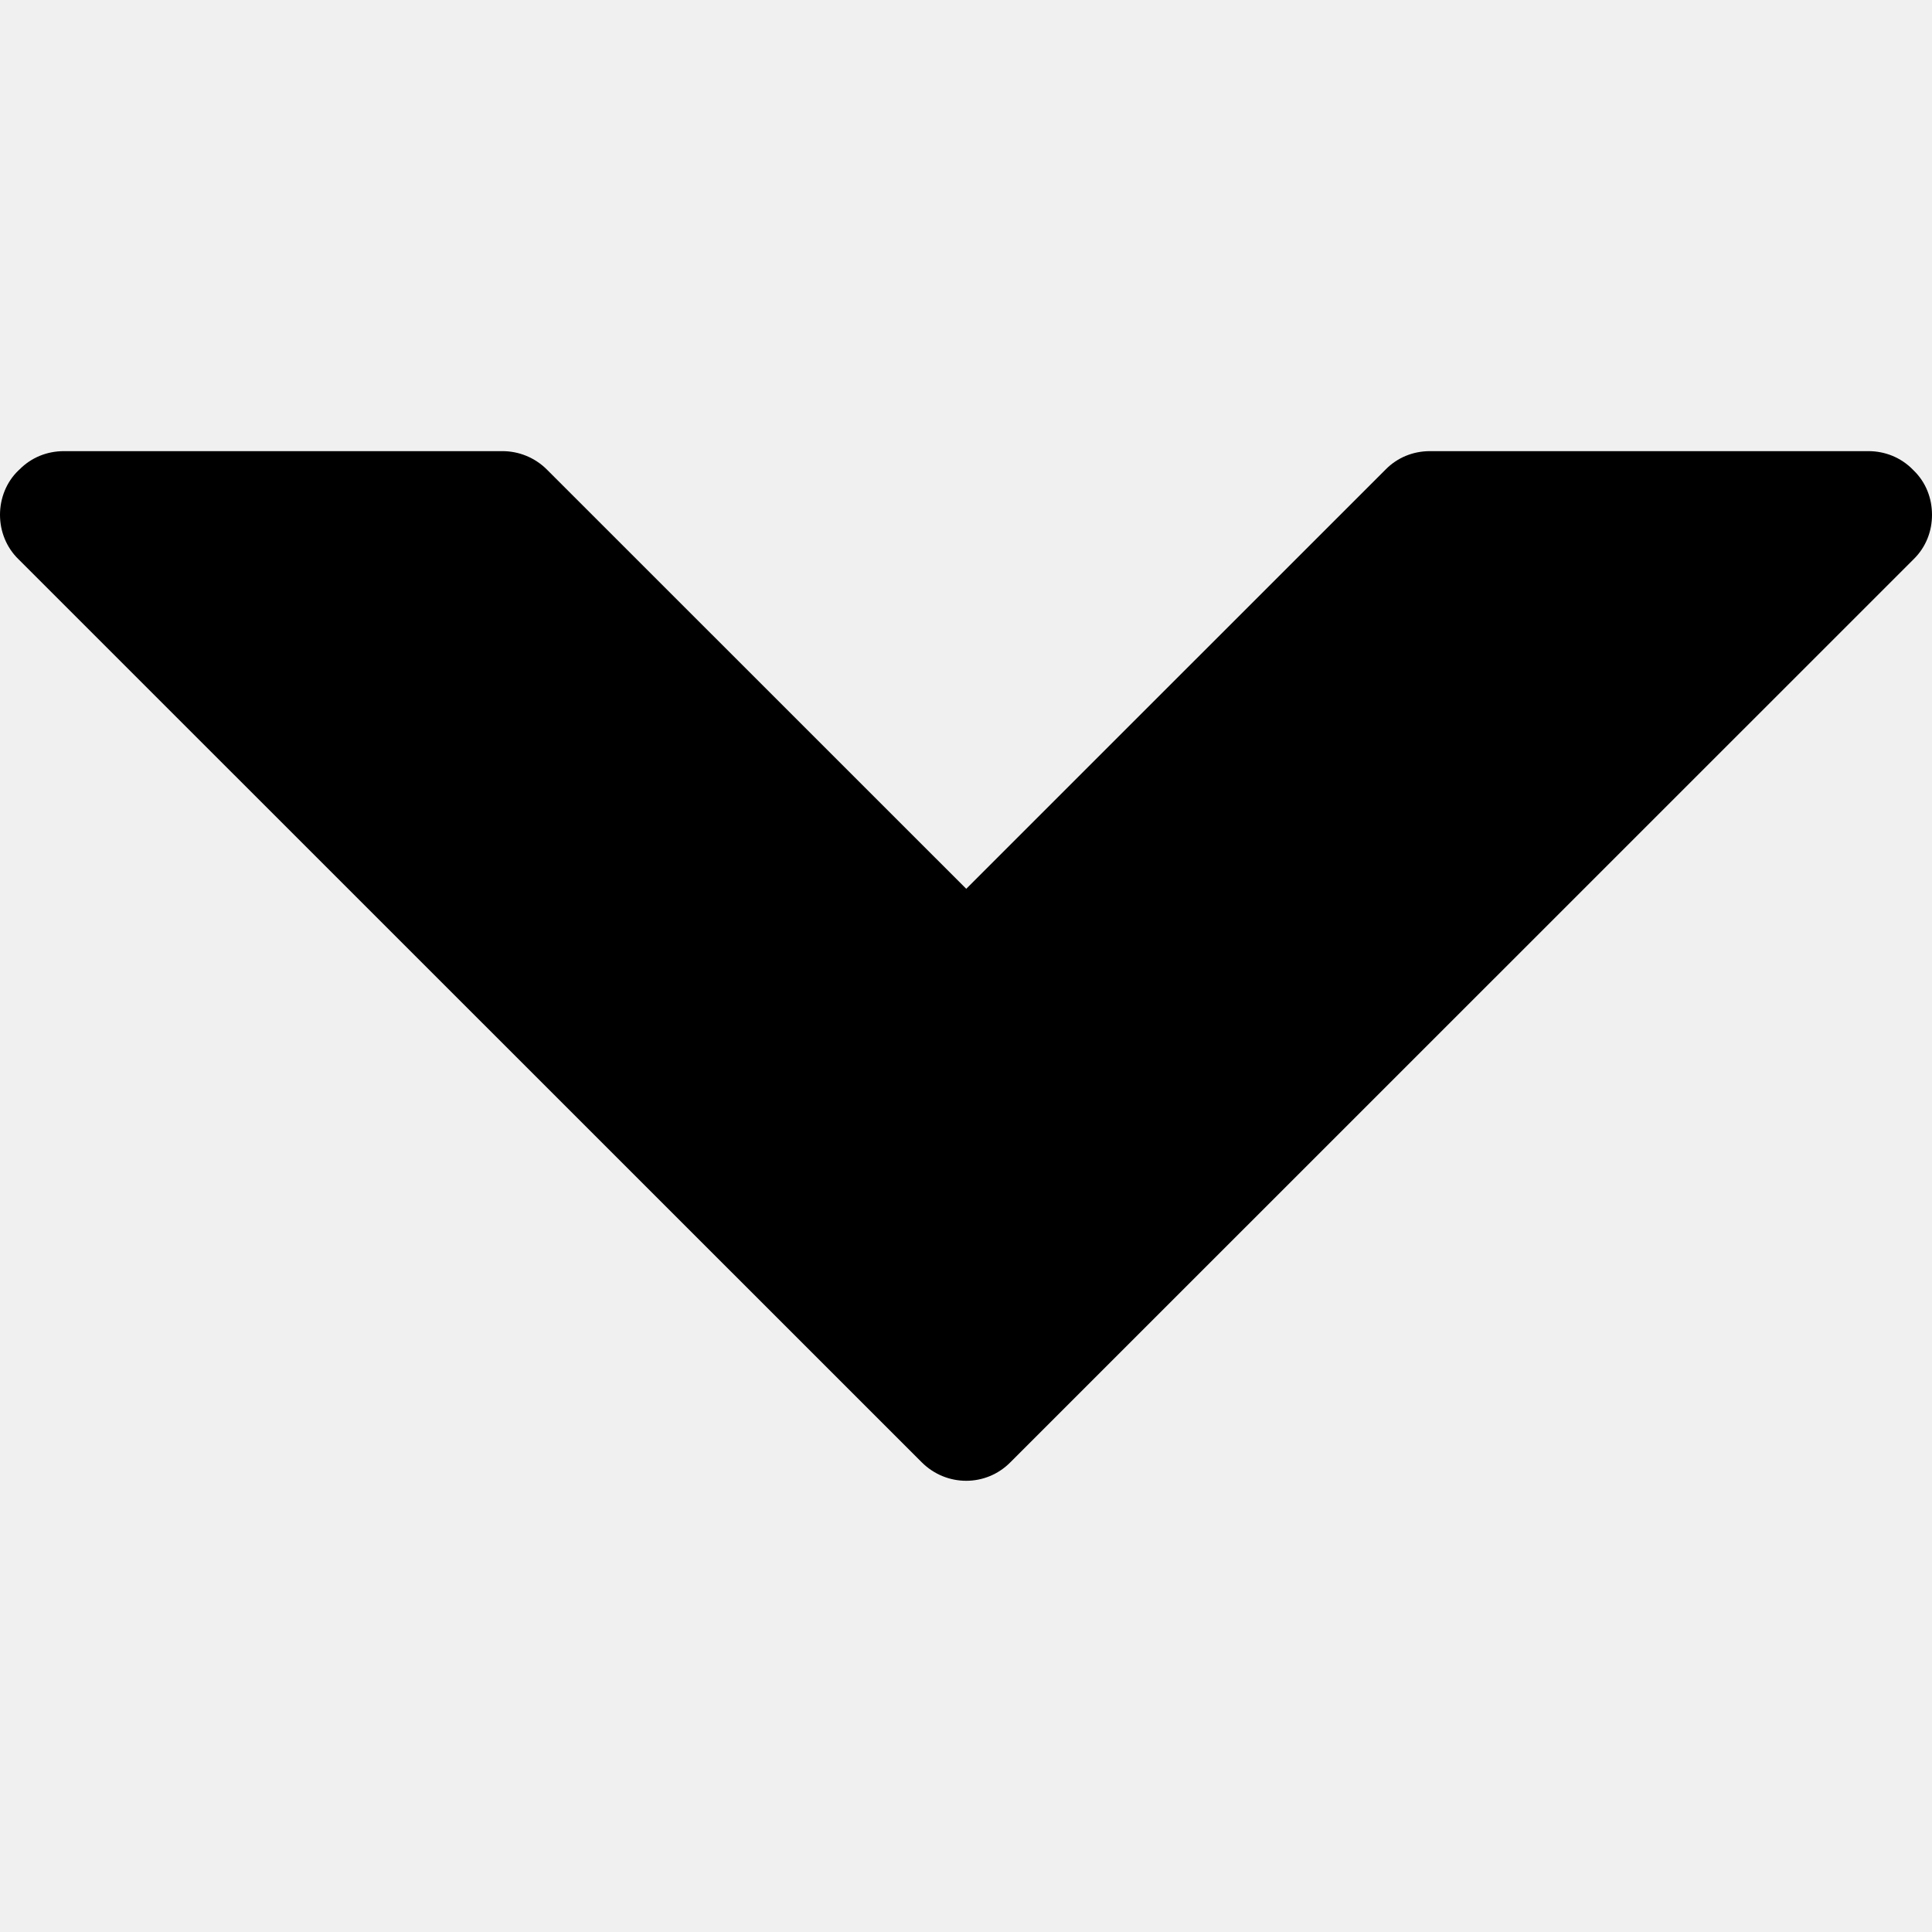
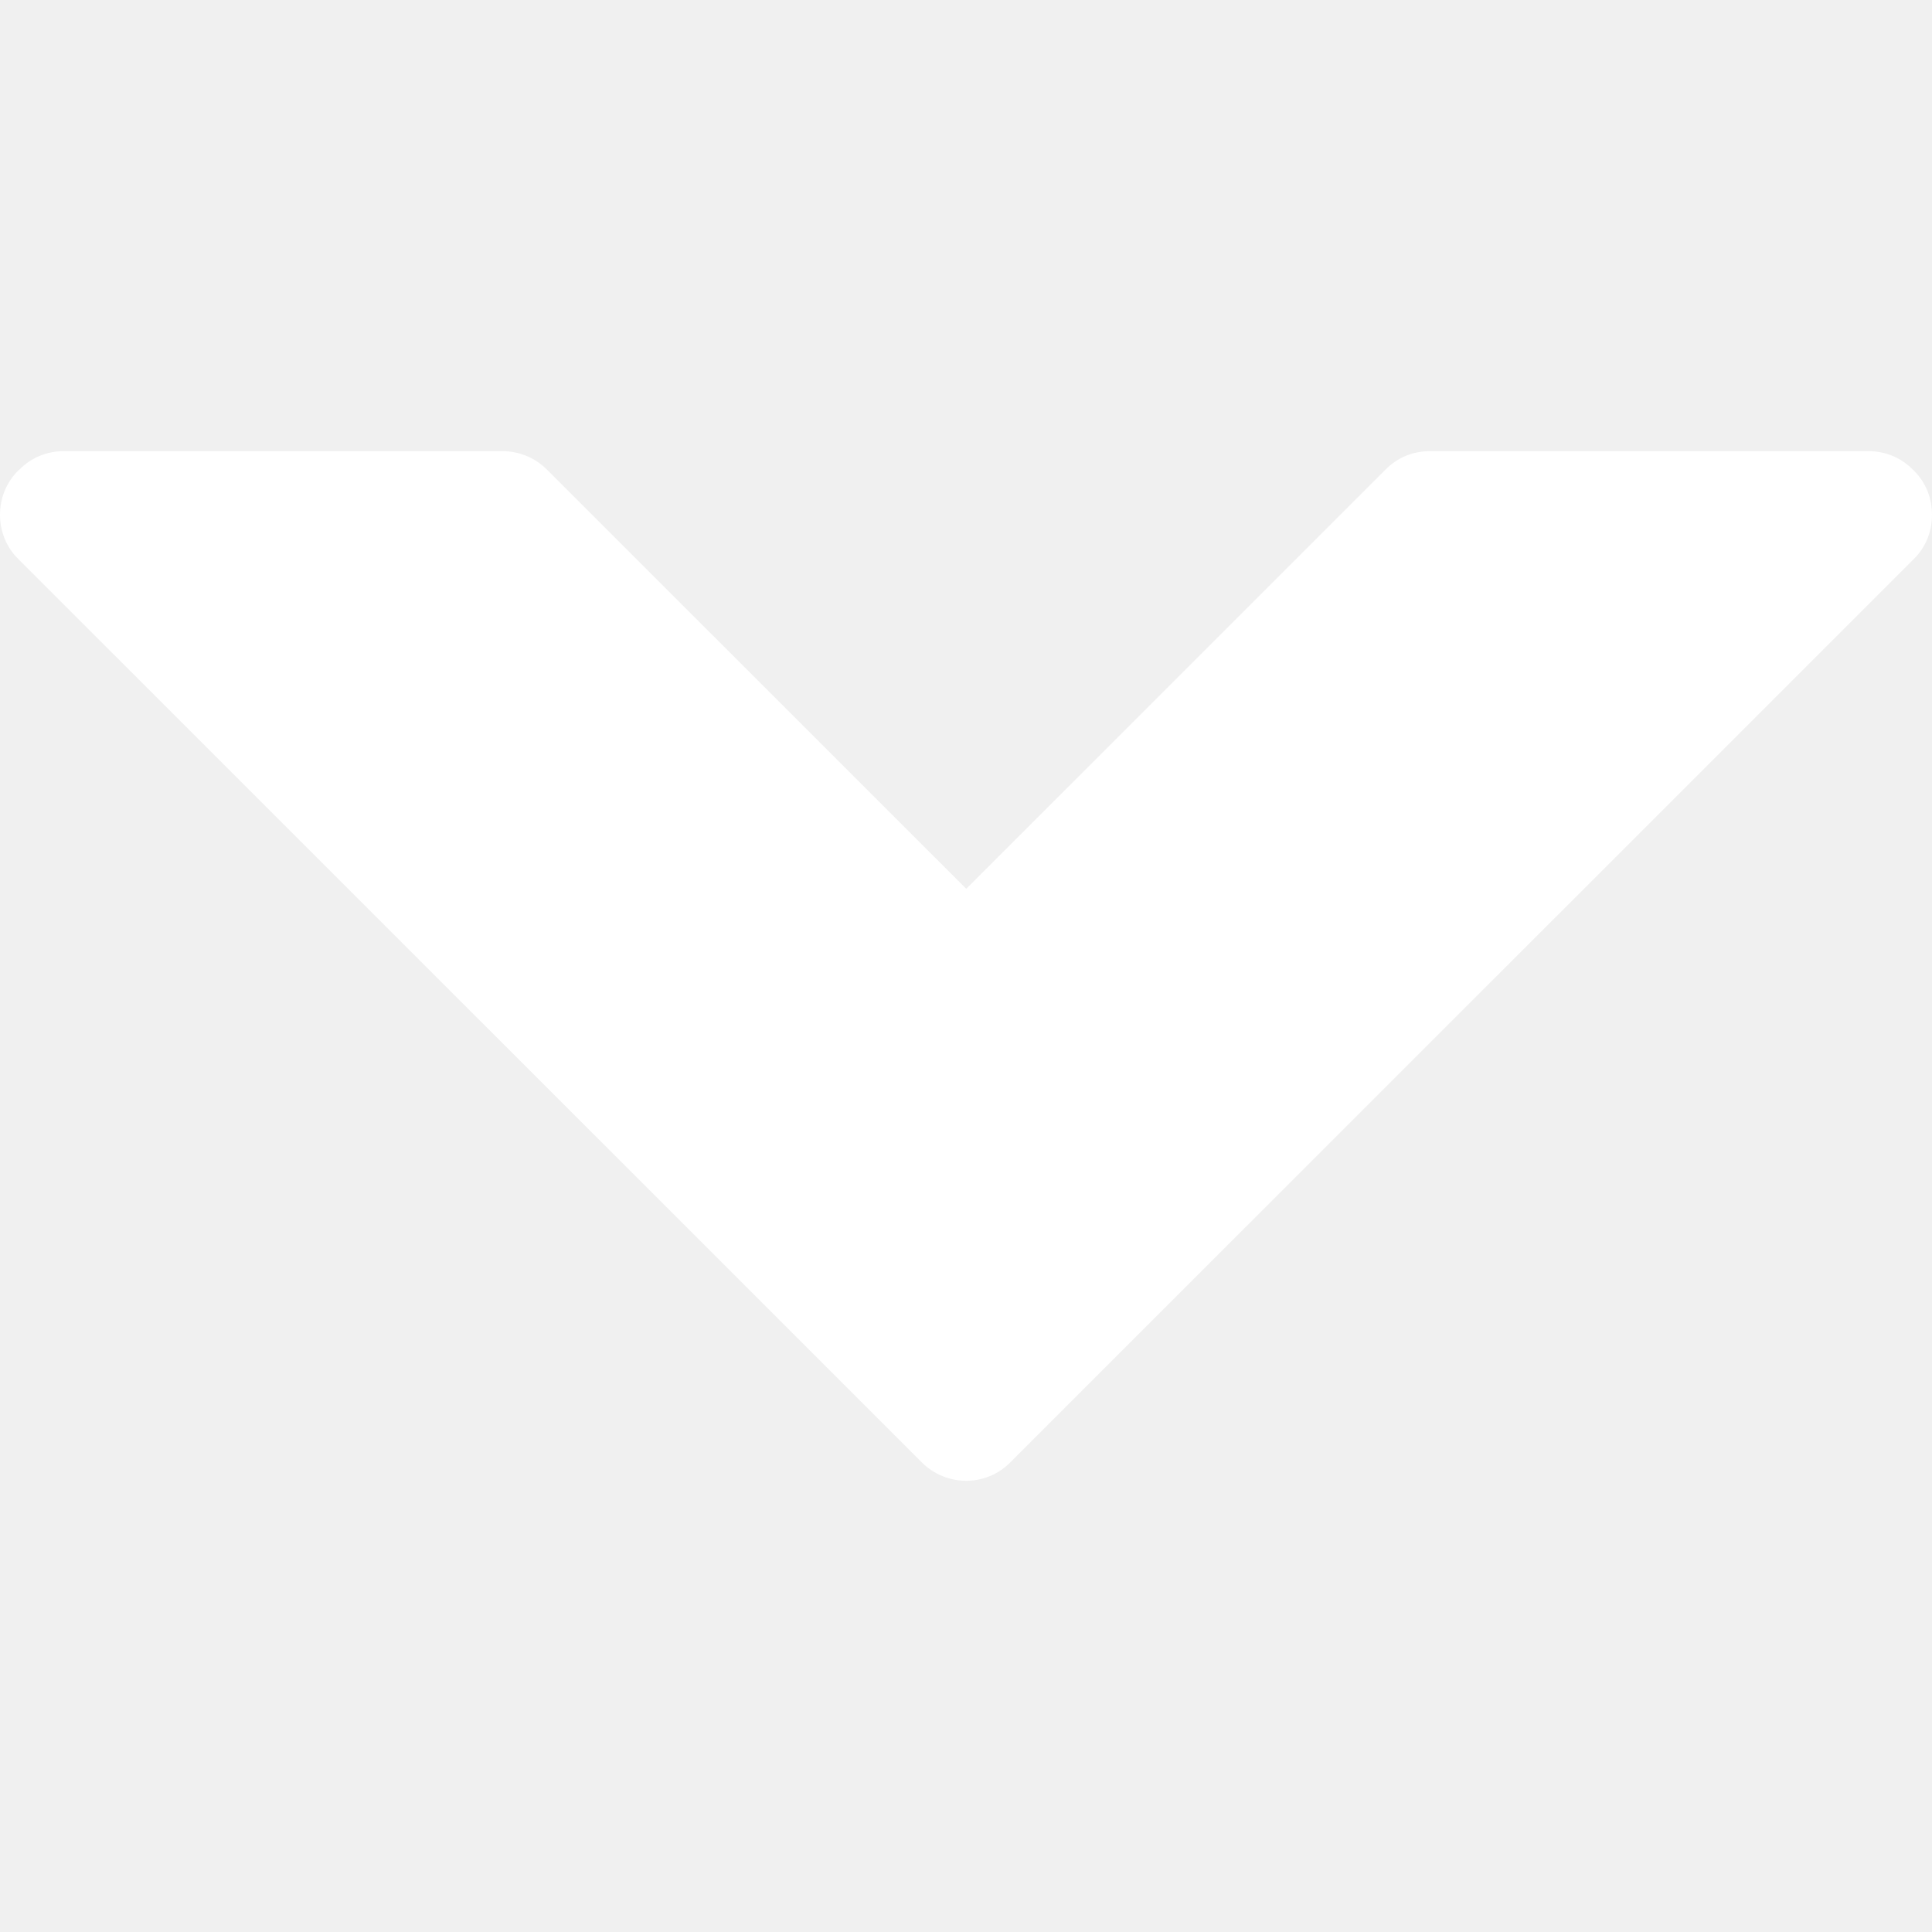
- <svg xmlns="http://www.w3.org/2000/svg" fill="#000000" height="800px" width="800px" version="1.1" id="Capa_1" viewBox="0 0 20.633 20.633" xml:space="preserve">
+ <svg xmlns="http://www.w3.org/2000/svg" fill="#FFFFFF" height="800px" width="800px" version="1.1" id="Capa_1" viewBox="0 0 20.633 20.633" xml:space="preserve">
  <g>
    <path d="M10.79,15.617l9.648-9.646c0.133-0.131,0.195-0.301,0.195-0.473s-0.062-0.344-0.195-0.473l-0.012-0.012   c-0.125-0.127-0.295-0.195-0.472-0.195h-4.682c-0.18,0-0.348,0.068-0.473,0.195l-4.48,4.479l-4.48-4.479   C5.711,4.886,5.54,4.818,5.366,4.818H0.684c-0.182,0-0.349,0.068-0.475,0.195L0.196,5.025C0.068,5.148,0,5.322,0,5.498   c0,0.176,0.068,0.348,0.196,0.473l9.648,9.646C10.108,15.88,10.53,15.88,10.79,15.617z" />
    <g>
	</g>
    <g>
	</g>
    <g>
	</g>
    <g>
	</g>
    <g>
	</g>
    <g>
	</g>
    <g>
	</g>
    <g>
	</g>
    <g>
	</g>
    <g>
	</g>
    <g>
	</g>
    <g>
	</g>
    <g>
	</g>
    <g>
	</g>
    <g>
	</g>
  </g>
</svg>
